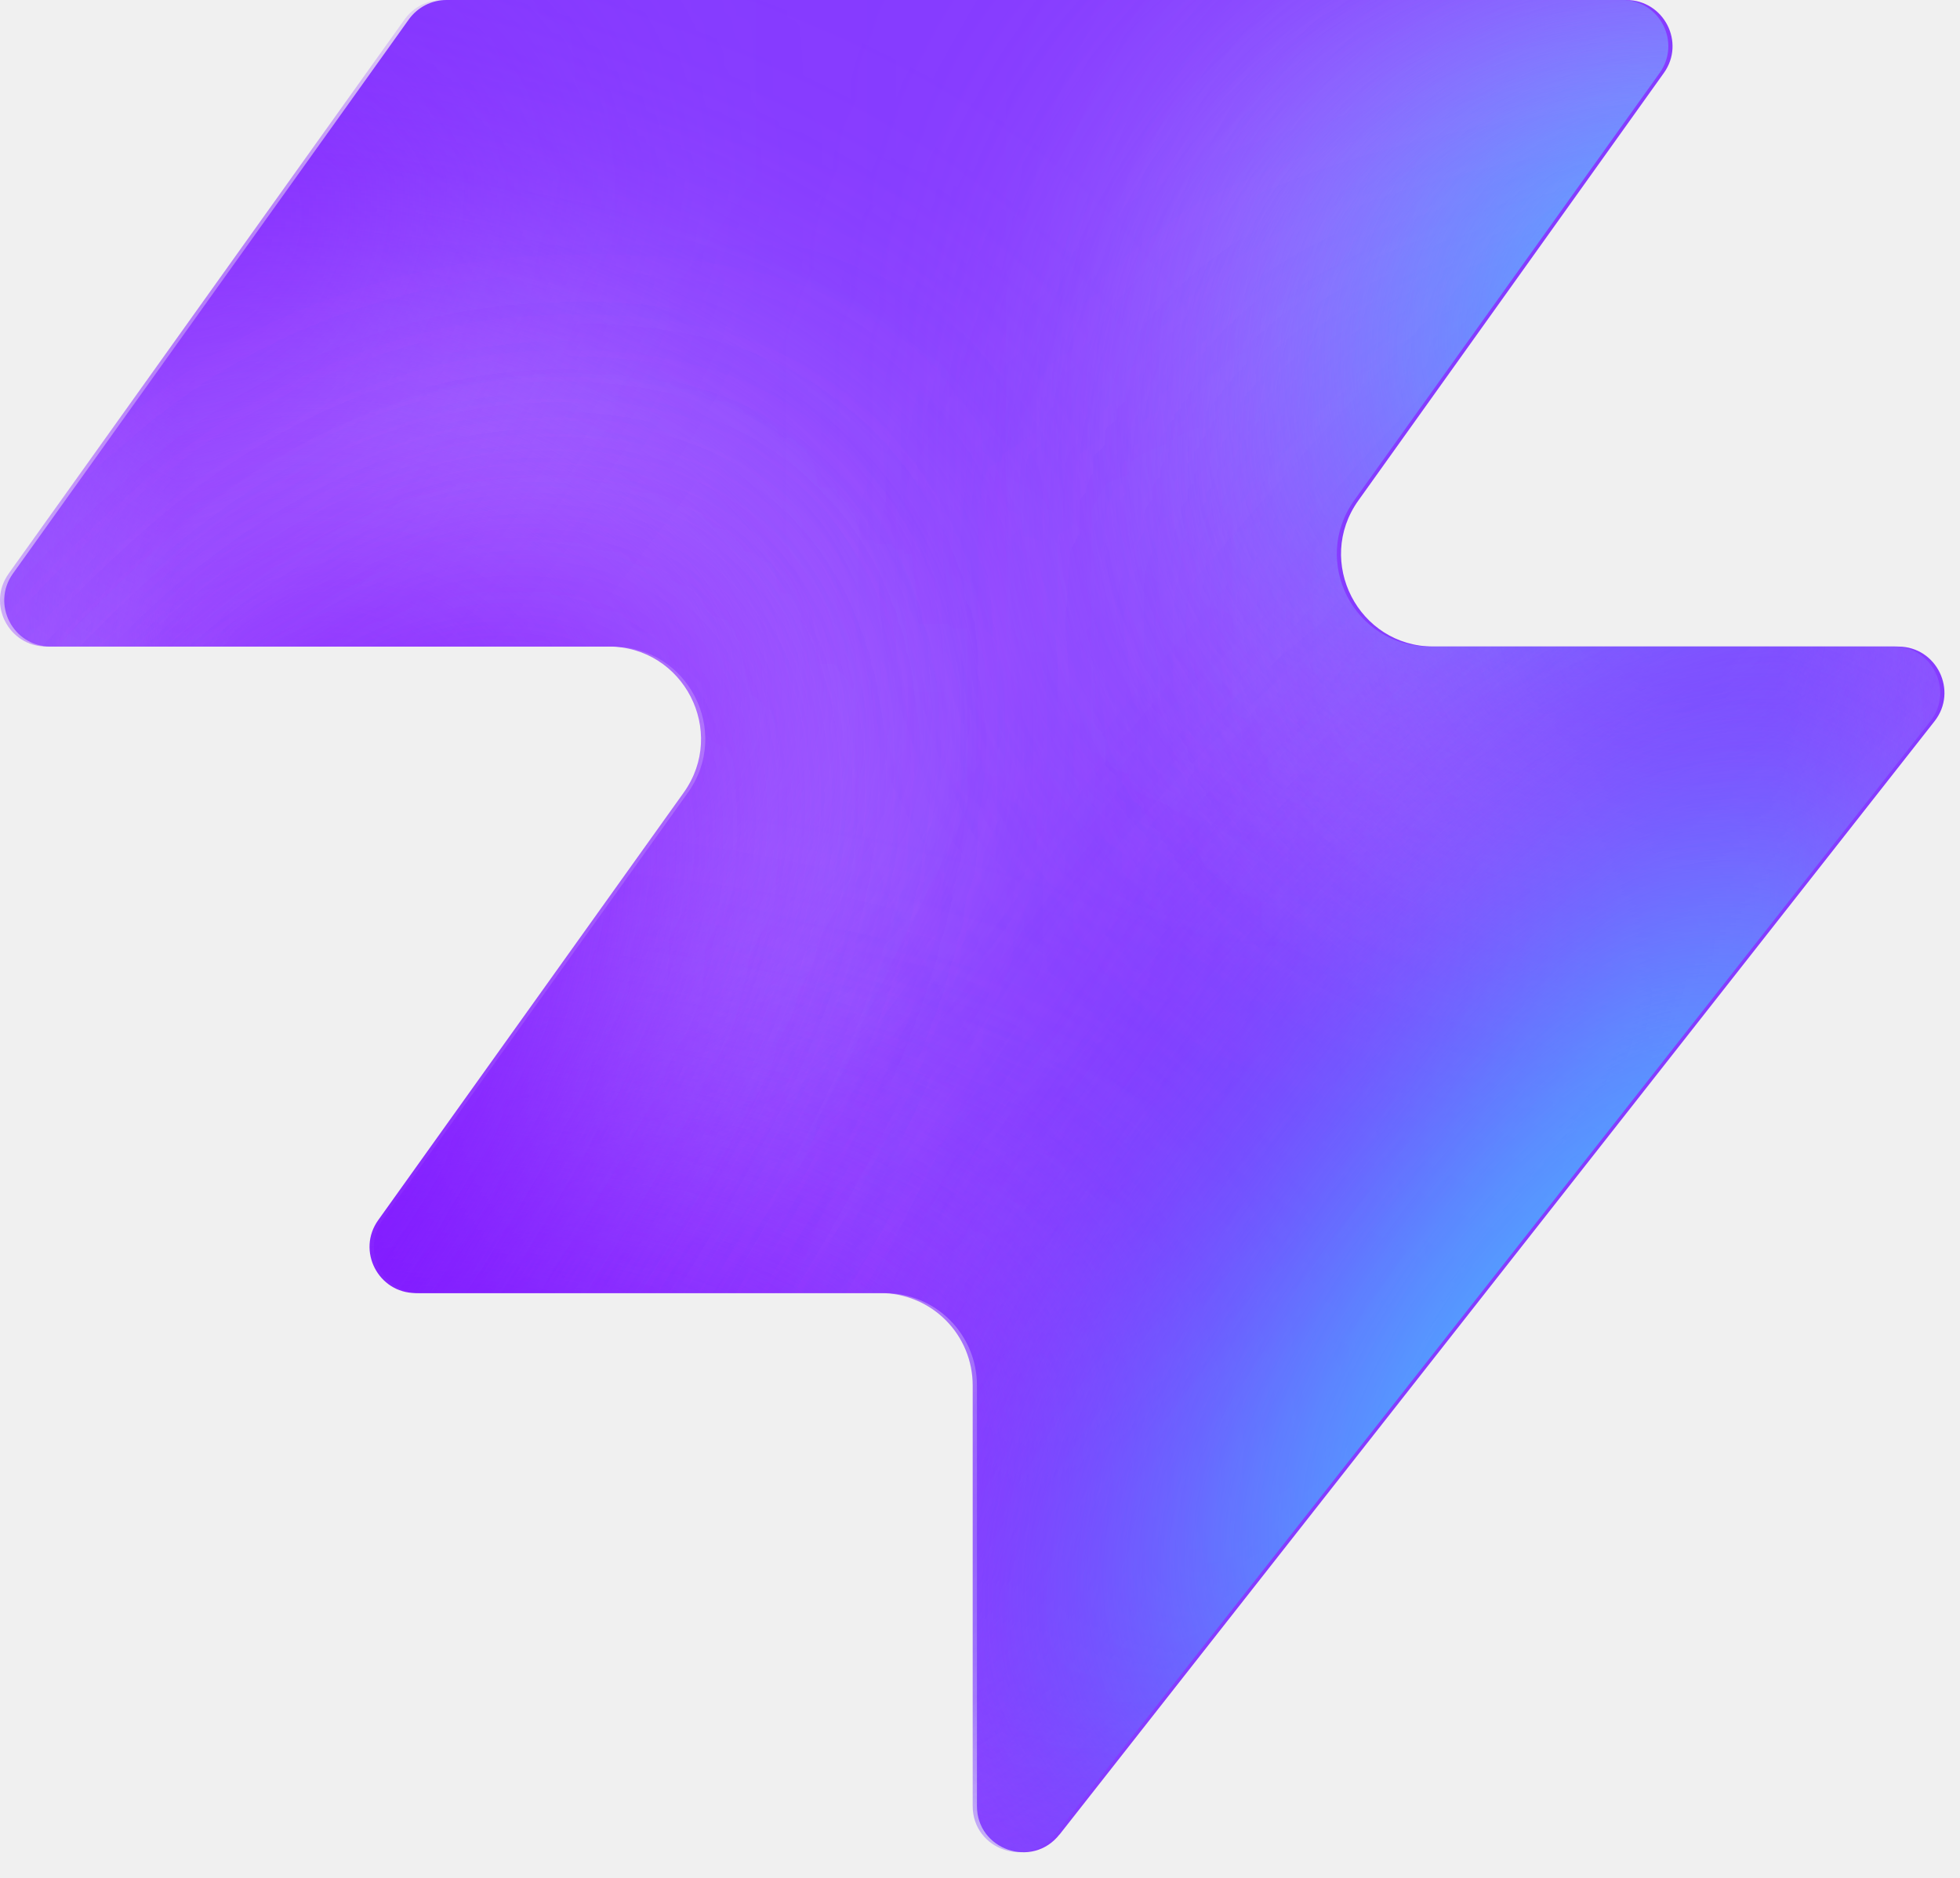
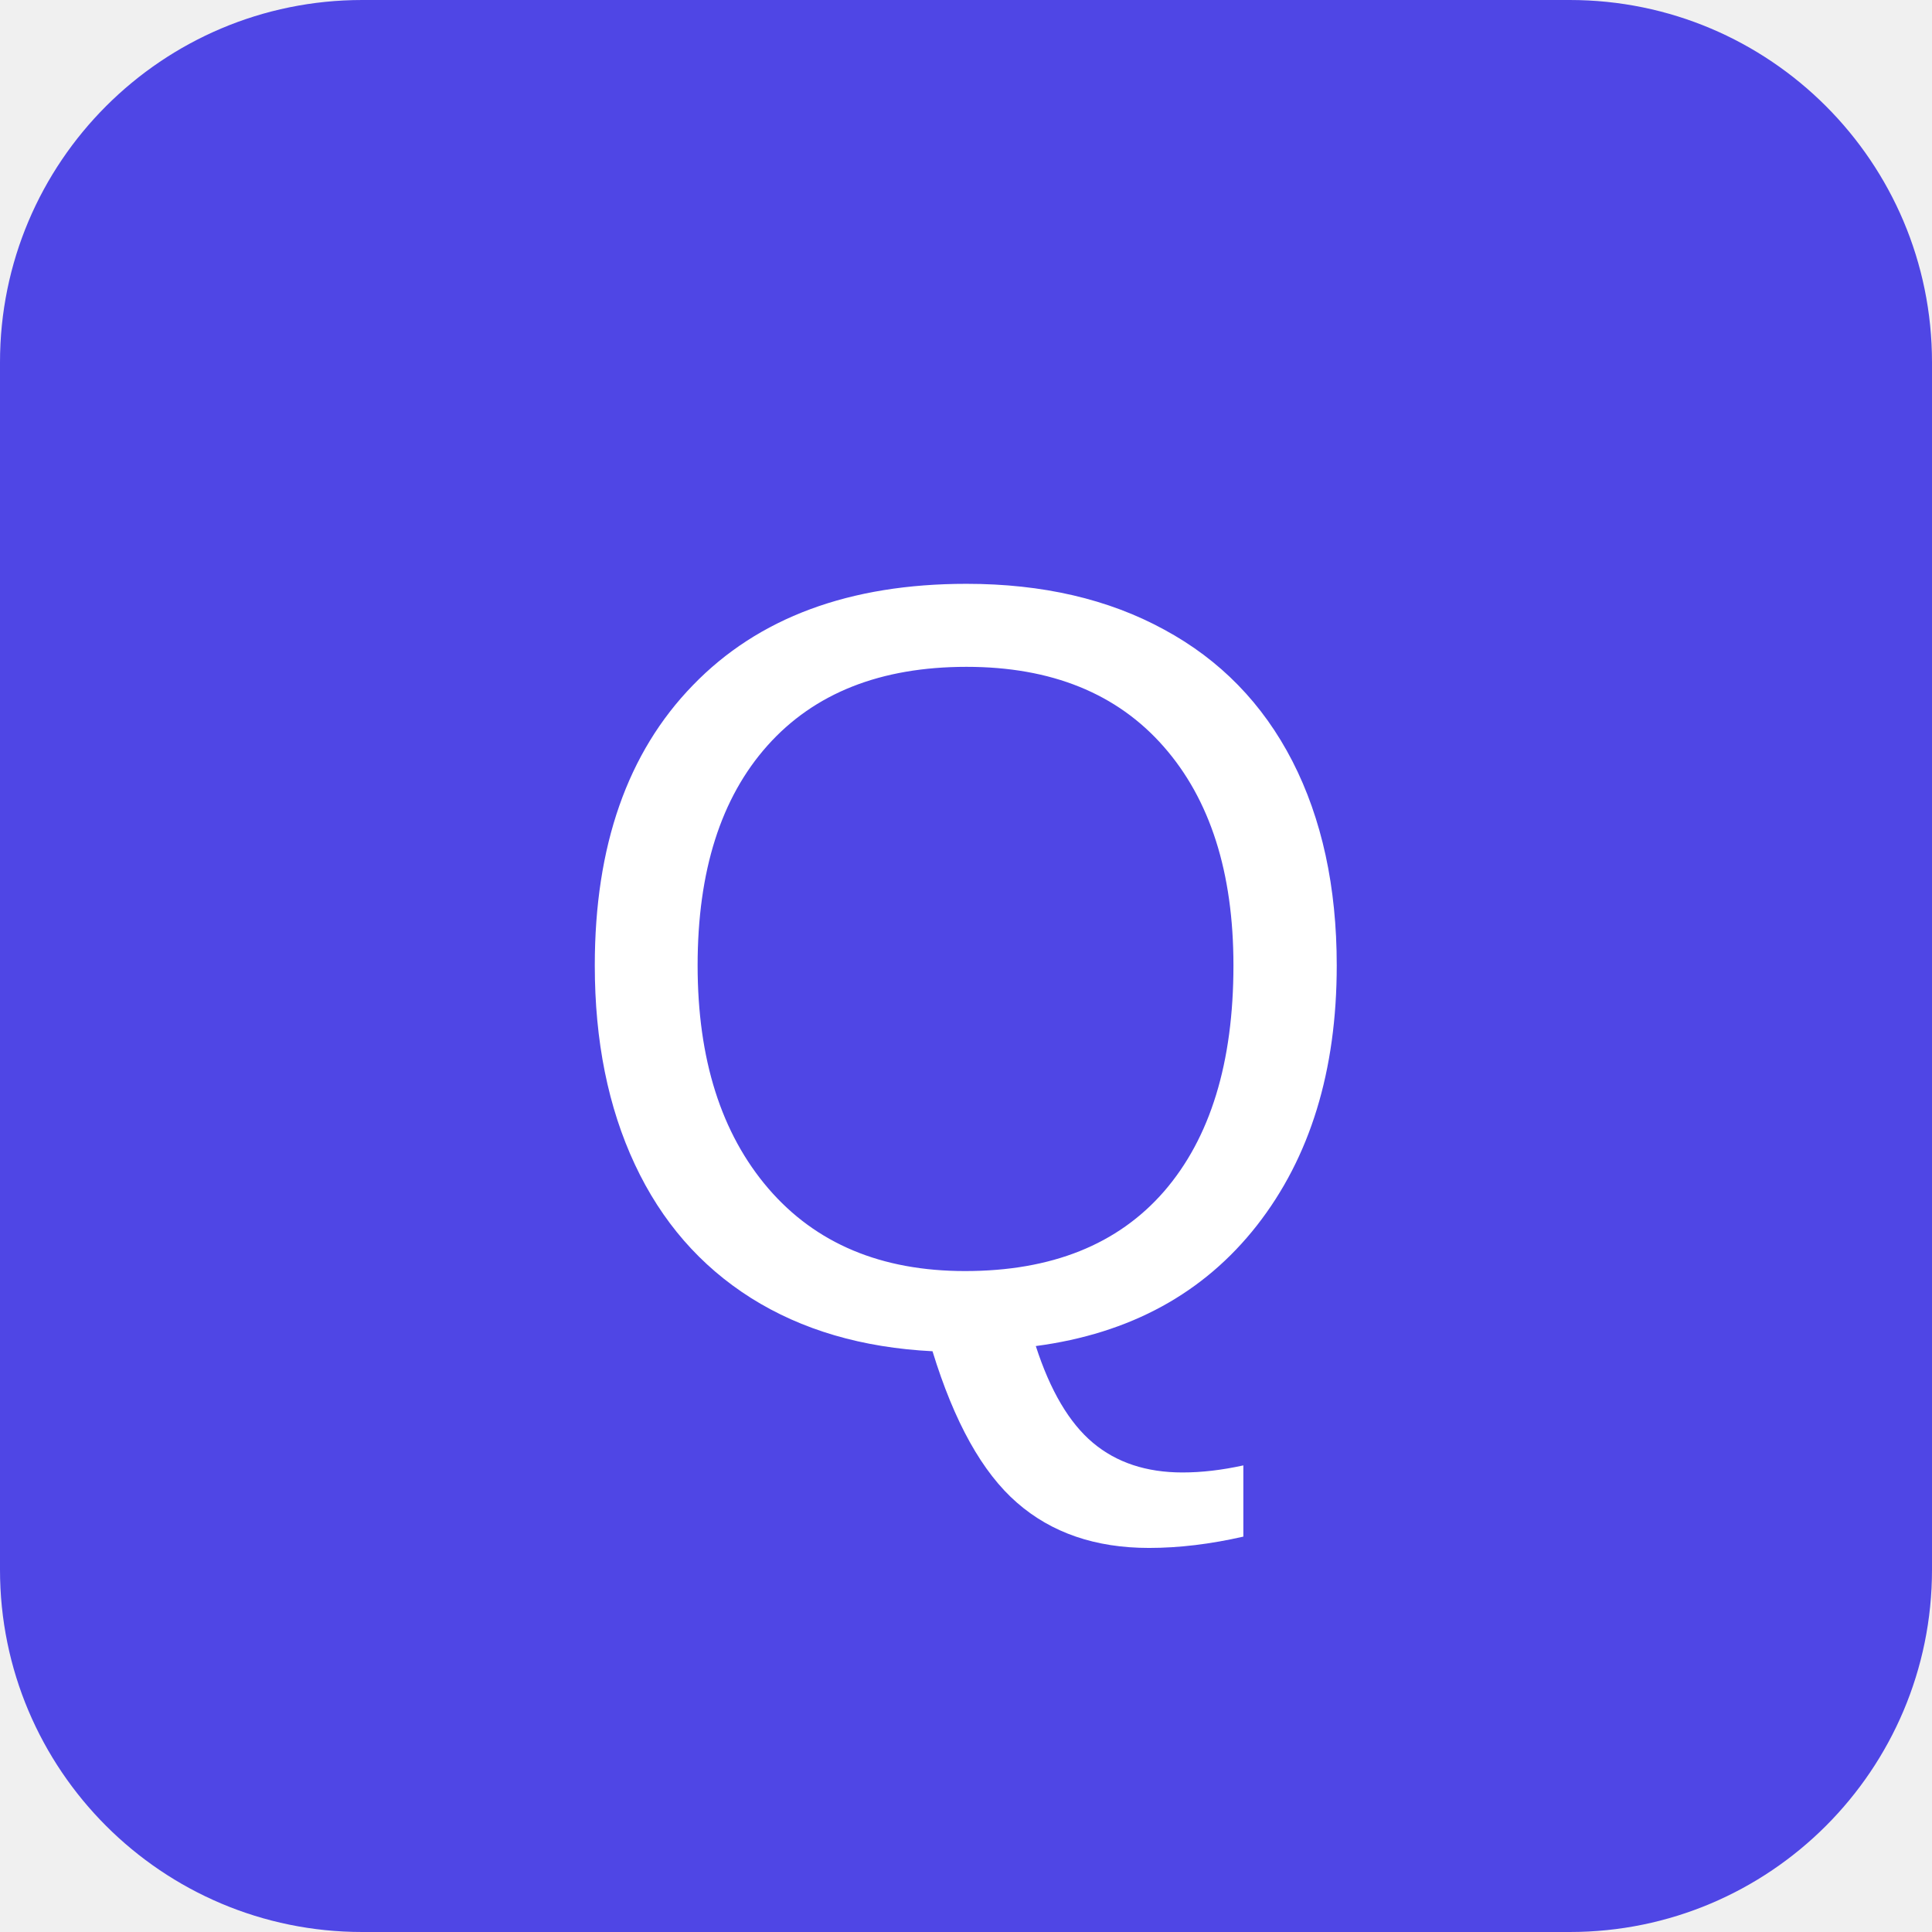
- <svg xmlns="http://www.w3.org/2000/svg" width="48" height="46" fill="none" viewBox="0 0 48 46">
-   <path fill="#863bff" d="M25.946 44.938c-.664.845-2.021.375-2.021-.698V33.937a2.26 2.26 0 0 0-2.262-2.262H10.287c-.92 0-1.456-1.04-.92-1.788l7.48-10.471c1.07-1.497 0-3.578-1.842-3.578H1.237c-.92 0-1.456-1.04-.92-1.788L10.013.474c.214-.297.556-.474.92-.474h28.894c.92 0 1.456 1.04.92 1.788l-7.48 10.471c-1.07 1.498 0 3.579 1.842 3.579h11.377c.943 0 1.473 1.088.89 1.83L25.947 44.94z" style="fill:#863bff;fill:color(display-p3 .525 .23 1);fill-opacity:1" />
-   <mask id="a" width="48" height="46" x="0" y="0" maskUnits="userSpaceOnUse" style="mask-type:alpha">
-     <path fill="#000" d="M25.842 44.938c-.664.844-2.021.375-2.021-.698V33.937a2.26 2.26 0 0 0-2.262-2.262H10.183c-.92 0-1.456-1.04-.92-1.788l7.48-10.471c1.07-1.498 0-3.579-1.842-3.579H1.133c-.92 0-1.456-1.04-.92-1.787L9.91.473c.214-.297.556-.474.92-.474h28.894c.92 0 1.456 1.04.92 1.788l-7.48 10.471c-1.07 1.498 0 3.578 1.842 3.578h11.377c.943 0 1.473 1.088.89 1.832L25.843 44.94z" style="fill:#000;fill-opacity:1" />
-   </mask>
-   <g mask="url(#a)">
-     <g filter="url(#b)">
-       <ellipse cx="5.508" cy="14.704" fill="#ede6ff" rx="5.508" ry="14.704" style="fill:#ede6ff;fill:color(display-p3 .927 .903 1);fill-opacity:1" transform="matrix(.00324 1 1 -.00324 -4.47 31.516)" />
-     </g>
-     <g filter="url(#c)">
-       <ellipse cx="10.399" cy="29.851" fill="#ede6ff" rx="10.399" ry="29.851" style="fill:#ede6ff;fill:color(display-p3 .927 .903 1);fill-opacity:1" transform="matrix(.00324 1 1 -.00324 -39.328 7.883)" />
-     </g>
-     <g filter="url(#d)">
-       <ellipse cx="5.508" cy="30.487" fill="#7e14ff" rx="5.508" ry="30.487" style="fill:#7e14ff;fill:color(display-p3 .492 .077 1);fill-opacity:1" transform="rotate(89.814 -25.913 -14.639)scale(1 -1)" />
-     </g>
-     <g filter="url(#e)">
-       <ellipse cx="5.508" cy="30.599" fill="#7e14ff" rx="5.508" ry="30.599" style="fill:#7e14ff;fill:color(display-p3 .492 .077 1);fill-opacity:1" transform="rotate(89.814 -32.644 -3.334)scale(1 -1)" />
-     </g>
-     <g filter="url(#f)">
-       <ellipse cx="5.508" cy="30.599" fill="#7e14ff" rx="5.508" ry="30.599" style="fill:#7e14ff;fill:color(display-p3 .492 .077 1);fill-opacity:1" transform="matrix(.00324 1 1 -.00324 -34.34 30.47)" />
-     </g>
-     <g filter="url(#g)">
-       <ellipse cx="14.072" cy="22.078" fill="#ede6ff" rx="14.072" ry="22.078" style="fill:#ede6ff;fill:color(display-p3 .927 .903 1);fill-opacity:1" transform="rotate(93.35 24.506 48.493)scale(-1 1)" />
-     </g>
-     <g filter="url(#h)">
-       <ellipse cx="3.47" cy="21.501" fill="#7e14ff" rx="3.47" ry="21.501" style="fill:#7e14ff;fill:color(display-p3 .492 .077 1);fill-opacity:1" transform="rotate(89.009 28.708 47.59)scale(-1 1)" />
-     </g>
-     <g filter="url(#i)">
-       <ellipse cx="3.47" cy="21.501" fill="#7e14ff" rx="3.47" ry="21.501" style="fill:#7e14ff;fill:color(display-p3 .492 .077 1);fill-opacity:1" transform="rotate(89.009 28.708 47.59)scale(-1 1)" />
-     </g>
-     <g filter="url(#j)">
-       <ellipse cx=".387" cy="8.972" fill="#7e14ff" rx="4.407" ry="29.108" style="fill:#7e14ff;fill:color(display-p3 .492 .077 1);fill-opacity:1" transform="rotate(39.51 .387 8.972)" />
-     </g>
-     <g filter="url(#k)">
-       <ellipse cx="47.523" cy="-6.092" fill="#7e14ff" rx="4.407" ry="29.108" style="fill:#7e14ff;fill:color(display-p3 .492 .077 1);fill-opacity:1" transform="rotate(37.892 47.523 -6.092)" />
-     </g>
-     <g filter="url(#l)">
-       <ellipse cx="41.412" cy="6.333" fill="#47bfff" rx="5.971" ry="9.665" style="fill:#47bfff;fill:color(display-p3 .28 .748 1);fill-opacity:1" transform="rotate(37.892 41.412 6.333)" />
-     </g>
-     <g filter="url(#m)">
-       <ellipse cx="-1.879" cy="38.332" fill="#7e14ff" rx="4.407" ry="29.108" style="fill:#7e14ff;fill:color(display-p3 .492 .077 1);fill-opacity:1" transform="rotate(37.892 -1.88 38.332)" />
-     </g>
-     <g filter="url(#n)">
-       <ellipse cx="-1.879" cy="38.332" fill="#7e14ff" rx="4.407" ry="29.108" style="fill:#7e14ff;fill:color(display-p3 .492 .077 1);fill-opacity:1" transform="rotate(37.892 -1.88 38.332)" />
-     </g>
-     <g filter="url(#o)">
-       <ellipse cx="35.651" cy="29.907" fill="#7e14ff" rx="4.407" ry="29.108" style="fill:#7e14ff;fill:color(display-p3 .492 .077 1);fill-opacity:1" transform="rotate(37.892 35.651 29.907)" />
-     </g>
-     <g filter="url(#p)">
-       <ellipse cx="38.418" cy="32.4" fill="#47bfff" rx="5.971" ry="15.297" style="fill:#47bfff;fill:color(display-p3 .28 .748 1);fill-opacity:1" transform="rotate(37.892 38.418 32.4)" />
-     </g>
-   </g>
-   <defs>
-     <filter id="b" width="60.045" height="41.654" x="-19.77" y="16.149" color-interpolation-filters="sRGB" filterUnits="userSpaceOnUse">
-       <feFlood flood-opacity="0" result="BackgroundImageFix" />
-       <feBlend in="SourceGraphic" in2="BackgroundImageFix" result="shape" />
-       <feGaussianBlur result="effect1_foregroundBlur_2002_17158" stdDeviation="7.659" />
-     </filter>
-     <filter id="c" width="90.34" height="51.437" x="-54.613" y="-7.533" color-interpolation-filters="sRGB" filterUnits="userSpaceOnUse">
-       <feFlood flood-opacity="0" result="BackgroundImageFix" />
-       <feBlend in="SourceGraphic" in2="BackgroundImageFix" result="shape" />
-       <feGaussianBlur result="effect1_foregroundBlur_2002_17158" stdDeviation="7.659" />
-     </filter>
-     <filter id="d" width="79.355" height="29.4" x="-49.64" y="2.03" color-interpolation-filters="sRGB" filterUnits="userSpaceOnUse">
-       <feFlood flood-opacity="0" result="BackgroundImageFix" />
-       <feBlend in="SourceGraphic" in2="BackgroundImageFix" result="shape" />
-       <feGaussianBlur result="effect1_foregroundBlur_2002_17158" stdDeviation="4.596" />
-     </filter>
-     <filter id="e" width="79.579" height="29.4" x="-45.045" y="20.029" color-interpolation-filters="sRGB" filterUnits="userSpaceOnUse">
-       <feFlood flood-opacity="0" result="BackgroundImageFix" />
-       <feBlend in="SourceGraphic" in2="BackgroundImageFix" result="shape" />
-       <feGaussianBlur result="effect1_foregroundBlur_2002_17158" stdDeviation="4.596" />
-     </filter>
-     <filter id="f" width="79.579" height="29.4" x="-43.513" y="21.178" color-interpolation-filters="sRGB" filterUnits="userSpaceOnUse">
-       <feFlood flood-opacity="0" result="BackgroundImageFix" />
-       <feBlend in="SourceGraphic" in2="BackgroundImageFix" result="shape" />
-       <feGaussianBlur result="effect1_foregroundBlur_2002_17158" stdDeviation="4.596" />
-     </filter>
-     <filter id="g" width="74.749" height="58.852" x="15.756" y="-17.901" color-interpolation-filters="sRGB" filterUnits="userSpaceOnUse">
-       <feFlood flood-opacity="0" result="BackgroundImageFix" />
-       <feBlend in="SourceGraphic" in2="BackgroundImageFix" result="shape" />
-       <feGaussianBlur result="effect1_foregroundBlur_2002_17158" stdDeviation="7.659" />
-     </filter>
-     <filter id="h" width="61.377" height="25.362" x="23.548" y="2.284" color-interpolation-filters="sRGB" filterUnits="userSpaceOnUse">
-       <feFlood flood-opacity="0" result="BackgroundImageFix" />
-       <feBlend in="SourceGraphic" in2="BackgroundImageFix" result="shape" />
-       <feGaussianBlur result="effect1_foregroundBlur_2002_17158" stdDeviation="4.596" />
-     </filter>
-     <filter id="i" width="61.377" height="25.362" x="23.548" y="2.284" color-interpolation-filters="sRGB" filterUnits="userSpaceOnUse">
-       <feFlood flood-opacity="0" result="BackgroundImageFix" />
-       <feBlend in="SourceGraphic" in2="BackgroundImageFix" result="shape" />
-       <feGaussianBlur result="effect1_foregroundBlur_2002_17158" stdDeviation="4.596" />
-     </filter>
-     <filter id="j" width="56.045" height="63.649" x="-27.636" y="-22.853" color-interpolation-filters="sRGB" filterUnits="userSpaceOnUse">
-       <feFlood flood-opacity="0" result="BackgroundImageFix" />
-       <feBlend in="SourceGraphic" in2="BackgroundImageFix" result="shape" />
-       <feGaussianBlur result="effect1_foregroundBlur_2002_17158" stdDeviation="4.596" />
-     </filter>
-     <filter id="k" width="54.814" height="64.646" x="20.116" y="-38.415" color-interpolation-filters="sRGB" filterUnits="userSpaceOnUse">
-       <feFlood flood-opacity="0" result="BackgroundImageFix" />
-       <feBlend in="SourceGraphic" in2="BackgroundImageFix" result="shape" />
-       <feGaussianBlur result="effect1_foregroundBlur_2002_17158" stdDeviation="4.596" />
-     </filter>
-     <filter id="l" width="33.541" height="35.313" x="24.641" y="-11.323" color-interpolation-filters="sRGB" filterUnits="userSpaceOnUse">
-       <feFlood flood-opacity="0" result="BackgroundImageFix" />
-       <feBlend in="SourceGraphic" in2="BackgroundImageFix" result="shape" />
-       <feGaussianBlur result="effect1_foregroundBlur_2002_17158" stdDeviation="4.596" />
-     </filter>
-     <filter id="m" width="54.814" height="64.646" x="-29.286" y="6.009" color-interpolation-filters="sRGB" filterUnits="userSpaceOnUse">
-       <feFlood flood-opacity="0" result="BackgroundImageFix" />
-       <feBlend in="SourceGraphic" in2="BackgroundImageFix" result="shape" />
-       <feGaussianBlur result="effect1_foregroundBlur_2002_17158" stdDeviation="4.596" />
-     </filter>
-     <filter id="n" width="54.814" height="64.646" x="-29.286" y="6.009" color-interpolation-filters="sRGB" filterUnits="userSpaceOnUse">
-       <feFlood flood-opacity="0" result="BackgroundImageFix" />
-       <feBlend in="SourceGraphic" in2="BackgroundImageFix" result="shape" />
-       <feGaussianBlur result="effect1_foregroundBlur_2002_17158" stdDeviation="4.596" />
-     </filter>
-     <filter id="o" width="54.814" height="64.646" x="8.244" y="-2.416" color-interpolation-filters="sRGB" filterUnits="userSpaceOnUse">
-       <feFlood flood-opacity="0" result="BackgroundImageFix" />
-       <feBlend in="SourceGraphic" in2="BackgroundImageFix" result="shape" />
-       <feGaussianBlur result="effect1_foregroundBlur_2002_17158" stdDeviation="4.596" />
-     </filter>
-     <filter id="p" width="39.409" height="43.623" x="18.713" y="10.588" color-interpolation-filters="sRGB" filterUnits="userSpaceOnUse">
-       <feFlood flood-opacity="0" result="BackgroundImageFix" />
-       <feBlend in="SourceGraphic" in2="BackgroundImageFix" result="shape" />
-       <feGaussianBlur result="effect1_foregroundBlur_2002_17158" stdDeviation="4.596" />
-     </filter>
-   </defs>
+ <svg xmlns="http://www.w3.org/2000/svg" viewBox="0 0 64 64" width="64" height="64">
+   <rect width="100%" height="100%" rx="12" fill="#4f46e5" />
+   <text x="50%" y="50%" font-family="Segoe UI, Arial, sans-serif" font-size="36" fill="#ffffff" text-anchor="middle" dominant-baseline="central">Q</text>
</svg>
